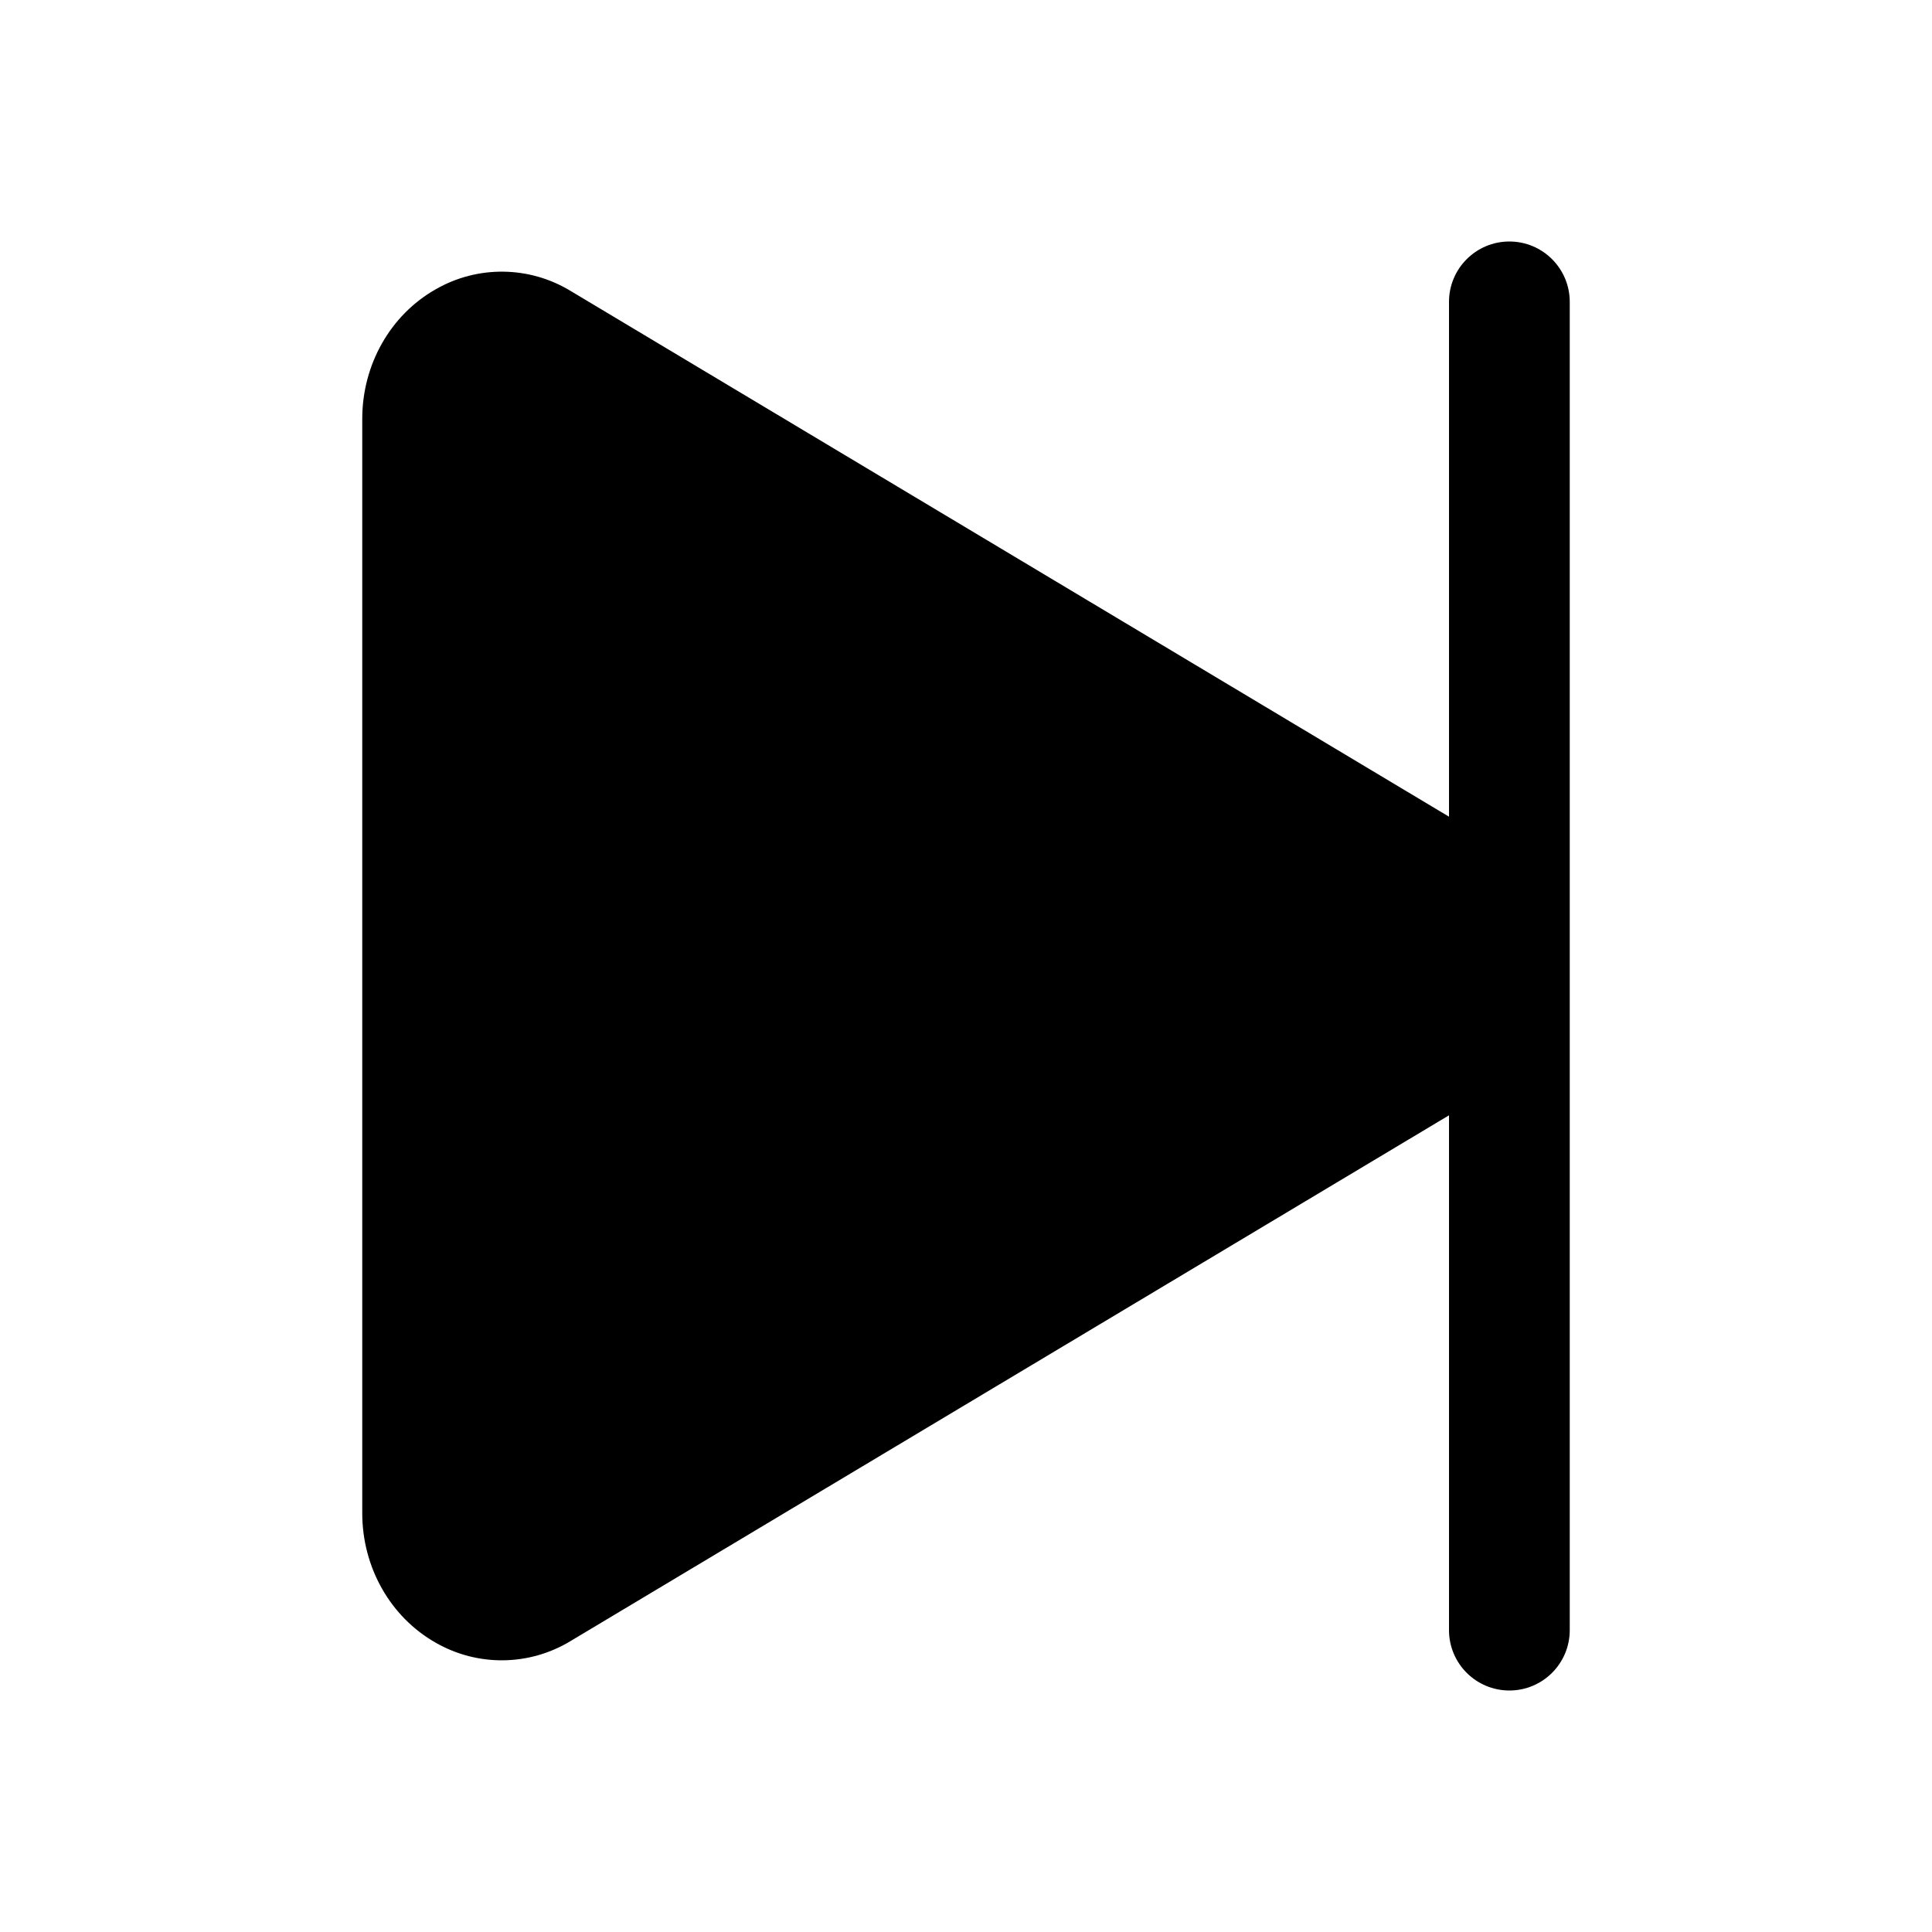
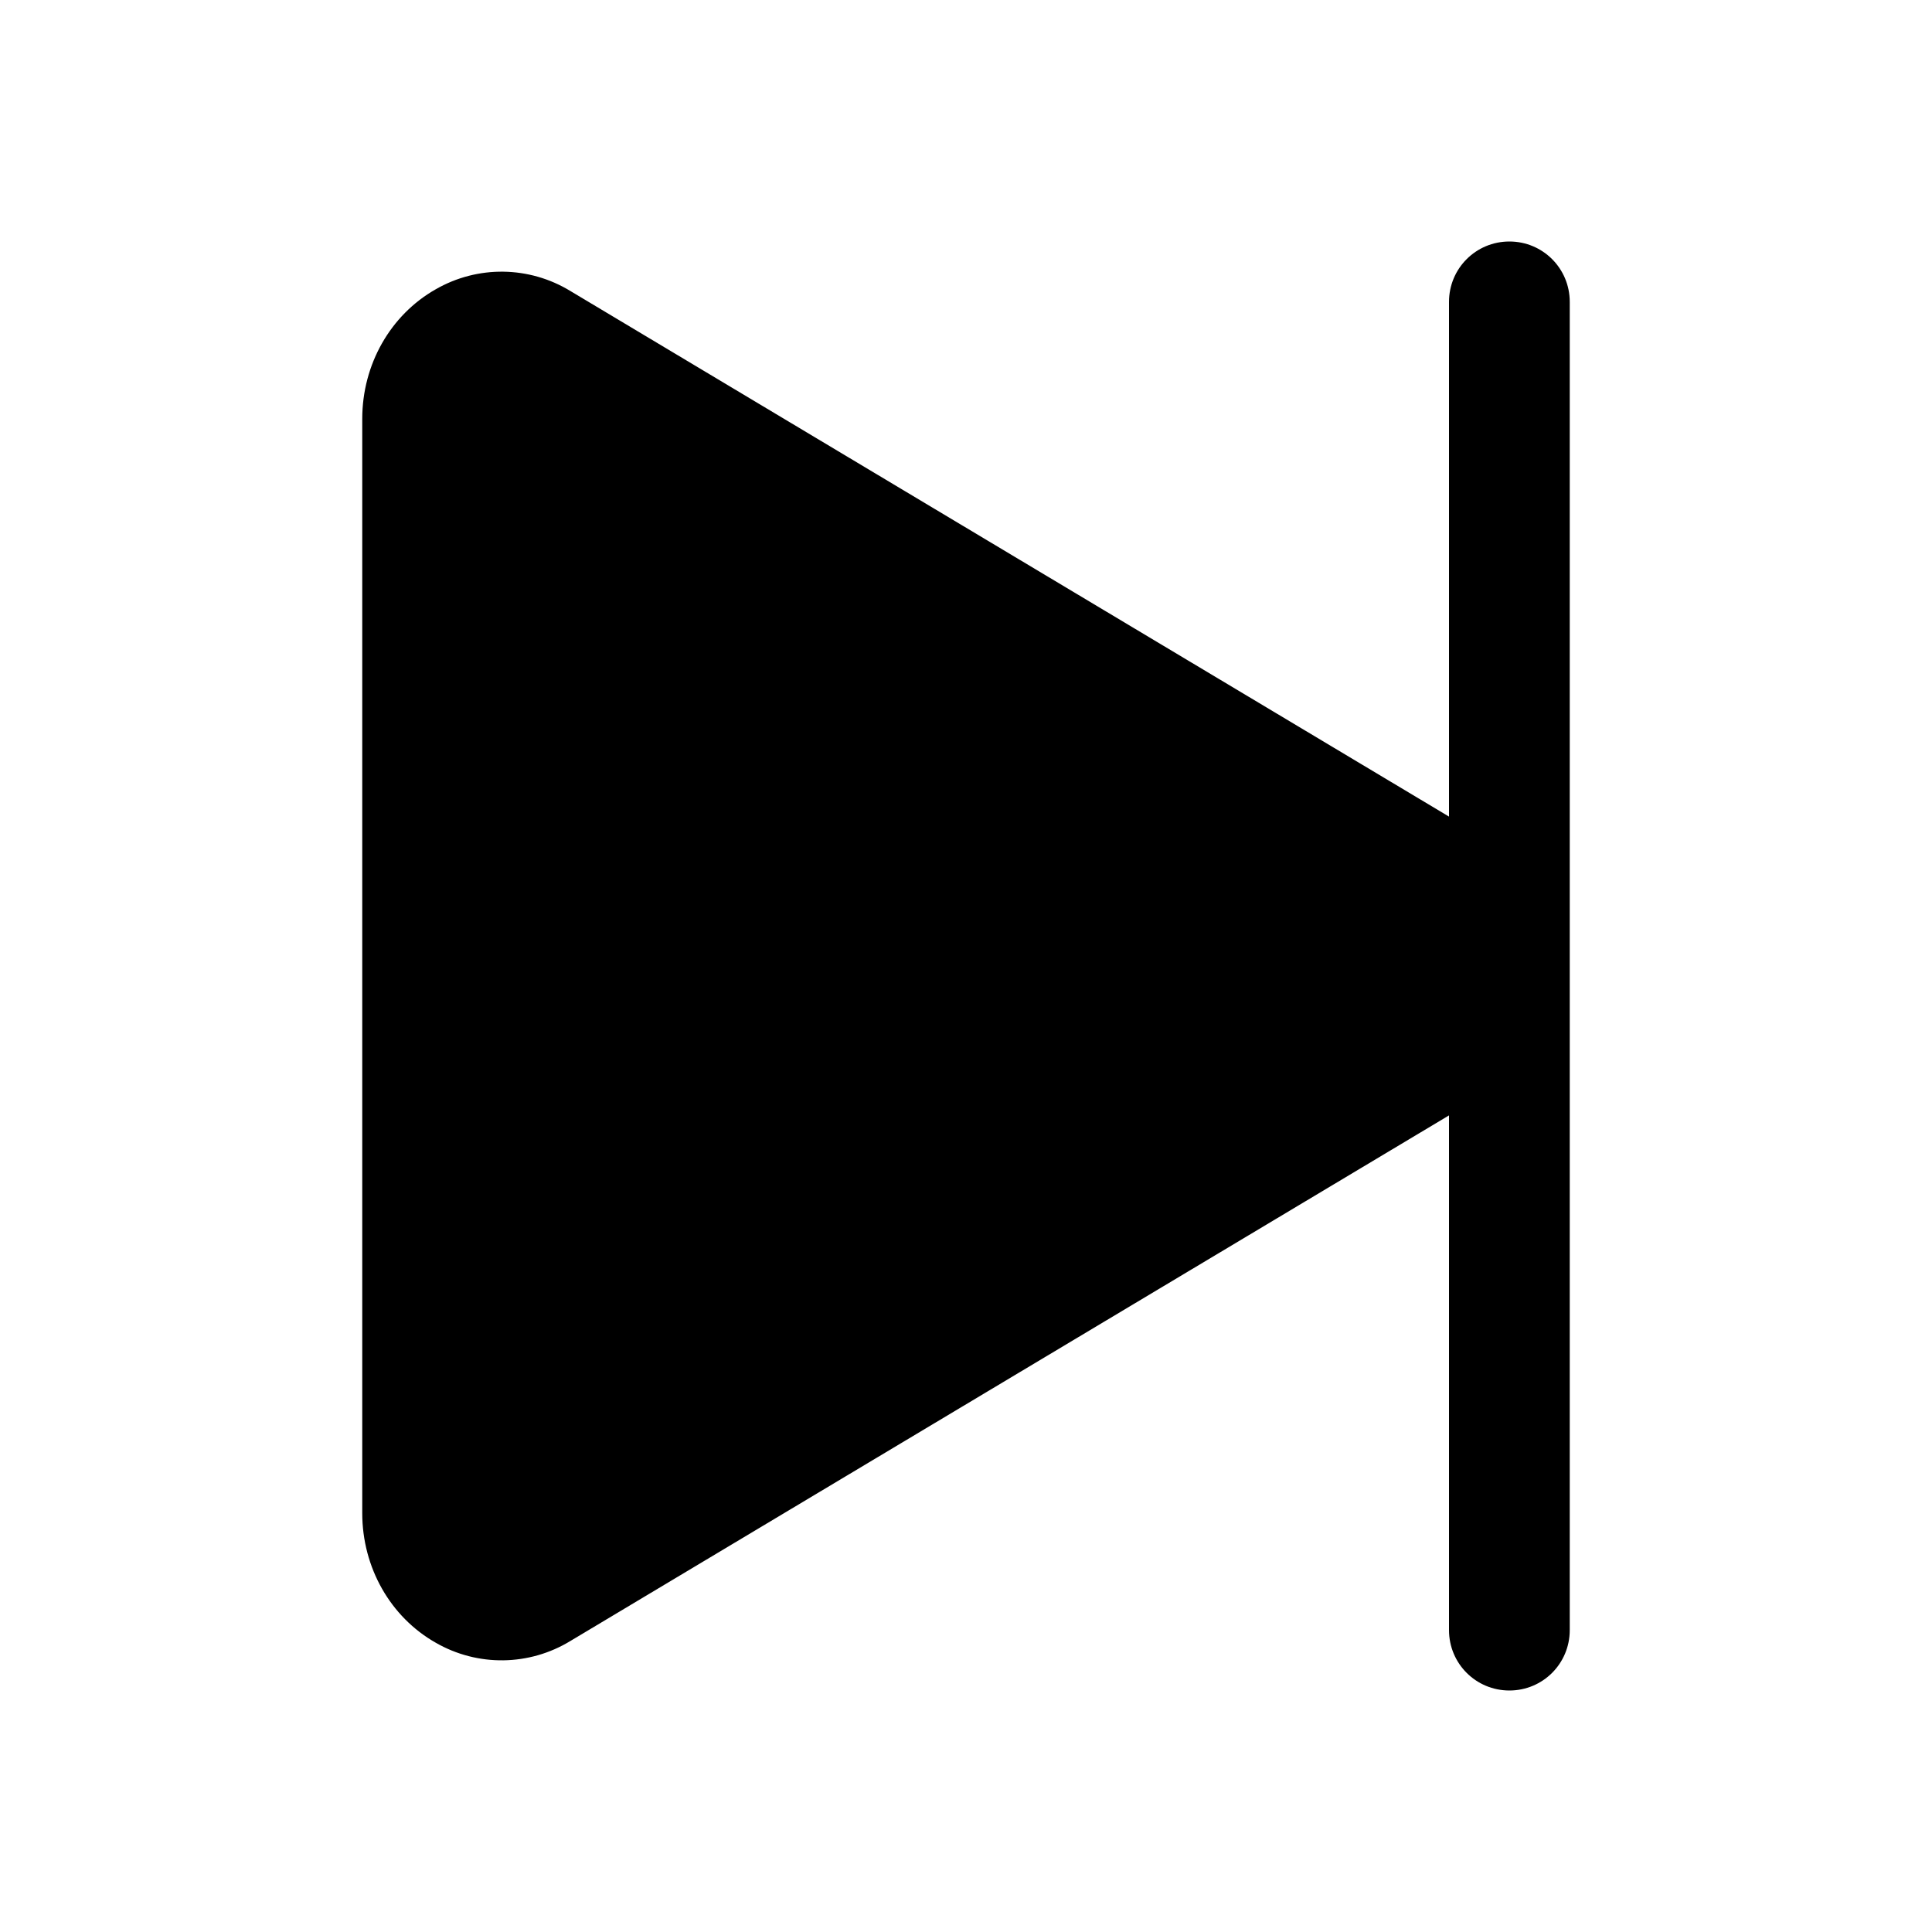
- <svg xmlns="http://www.w3.org/2000/svg" width="512px" height="512px" viewBox="0 0 512 512">
-   <path d="M400,64a16,16,0,0,0-16,16V216.43L151.23,77.11a35.13,35.13,0,0,0-35.77-.44C103.46,83.47,96,96.63,96,111V401c0,14.37,7.46,27.53,19.46,34.33a35.14,35.14,0,0,0,35.77-.45L384,295.57V432a16,16,0,0,0,32,0V80A16,16,0,0,0,400,64Z" />
+ <svg xmlns="http://www.w3.org/2000/svg" width="30px" height="30px" viewBox="0 0 30 30" version="1.1">
+   <g id="surface1">
+     <path style=" stroke:none;fill-rule:nonzero;fill:rgb(0%,0%,0%);fill-opacity:1;" d="M 23.438 3.75 C 22.918 3.75 22.5 4.168 22.5 4.688 L 22.5 12.68 L 8.859 4.52 C 8.219 4.129 7.418 4.117 6.766 4.492 C 6.062 4.891 5.625 5.66 5.625 6.504 L 5.625 23.496 C 5.625 24.34 6.062 25.109 6.766 25.508 C 7.418 25.883 8.219 25.871 8.859 25.48 L 22.5 17.32 L 22.5 25.312 C 22.5 25.832 22.918 26.25 23.438 26.25 C 23.957 26.25 24.375 25.832 24.375 25.312 L 24.375 4.688 C 24.375 4.168 23.957 3.75 23.438 3.75 Z M 23.438 3.75 " />
+   </g>
</svg>
